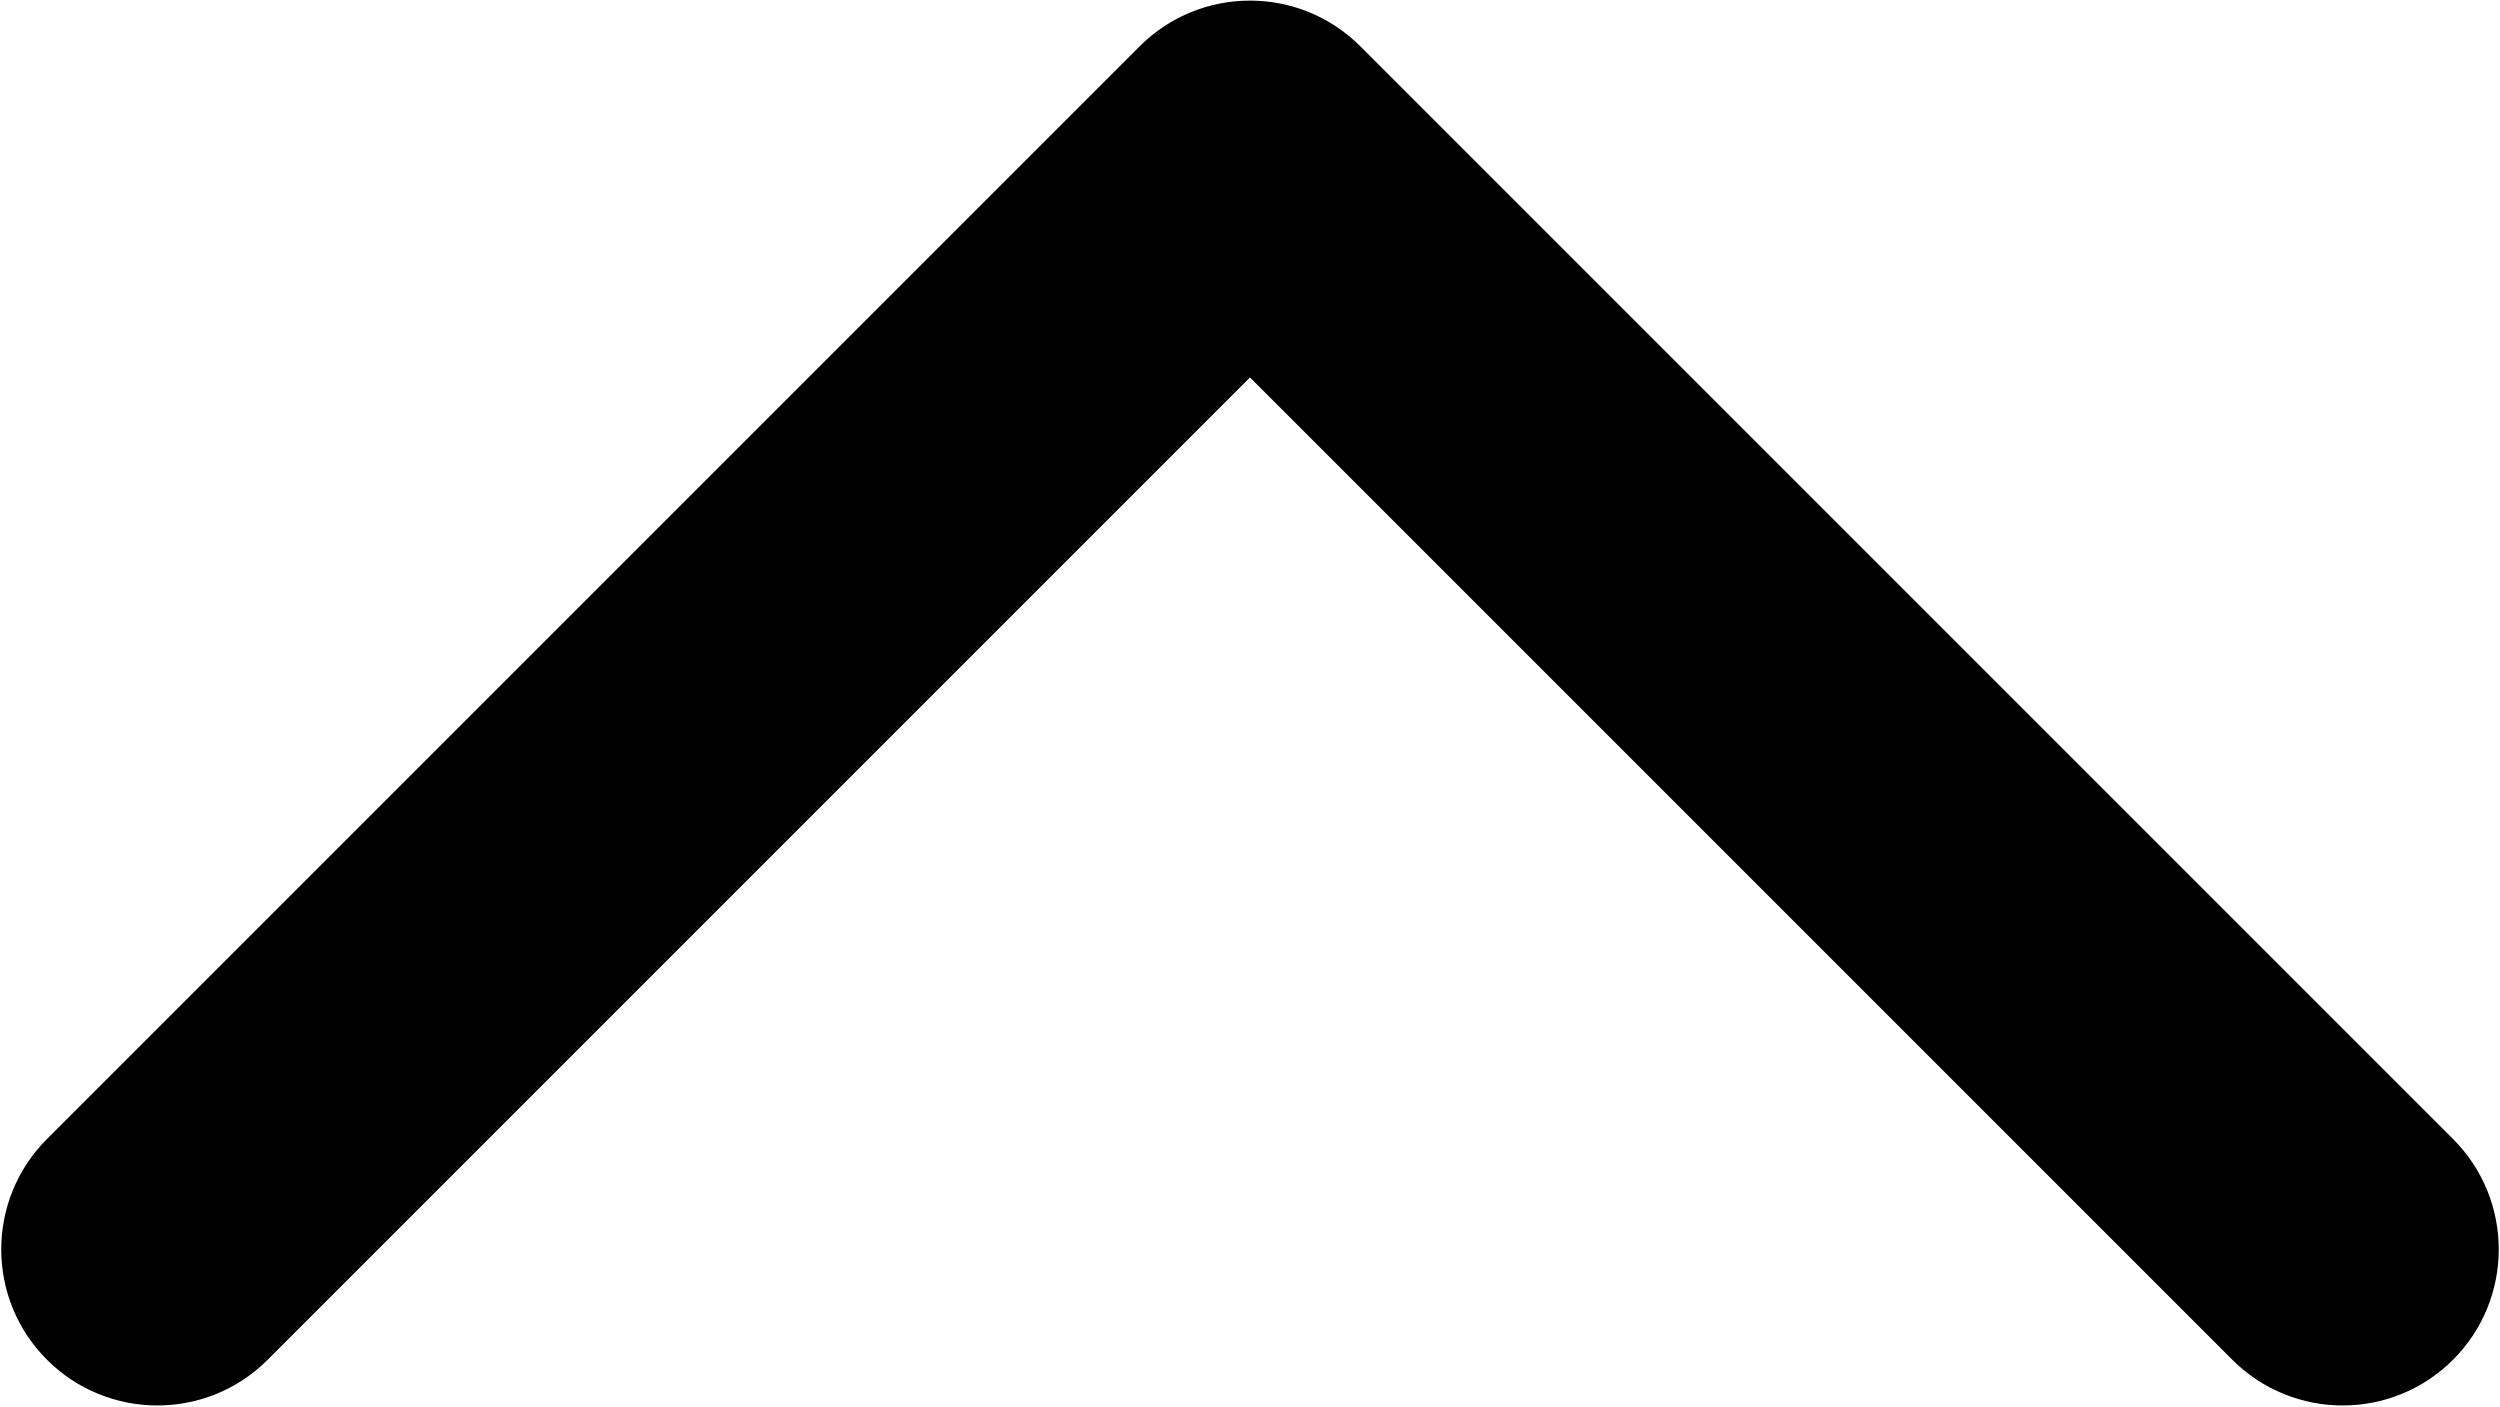
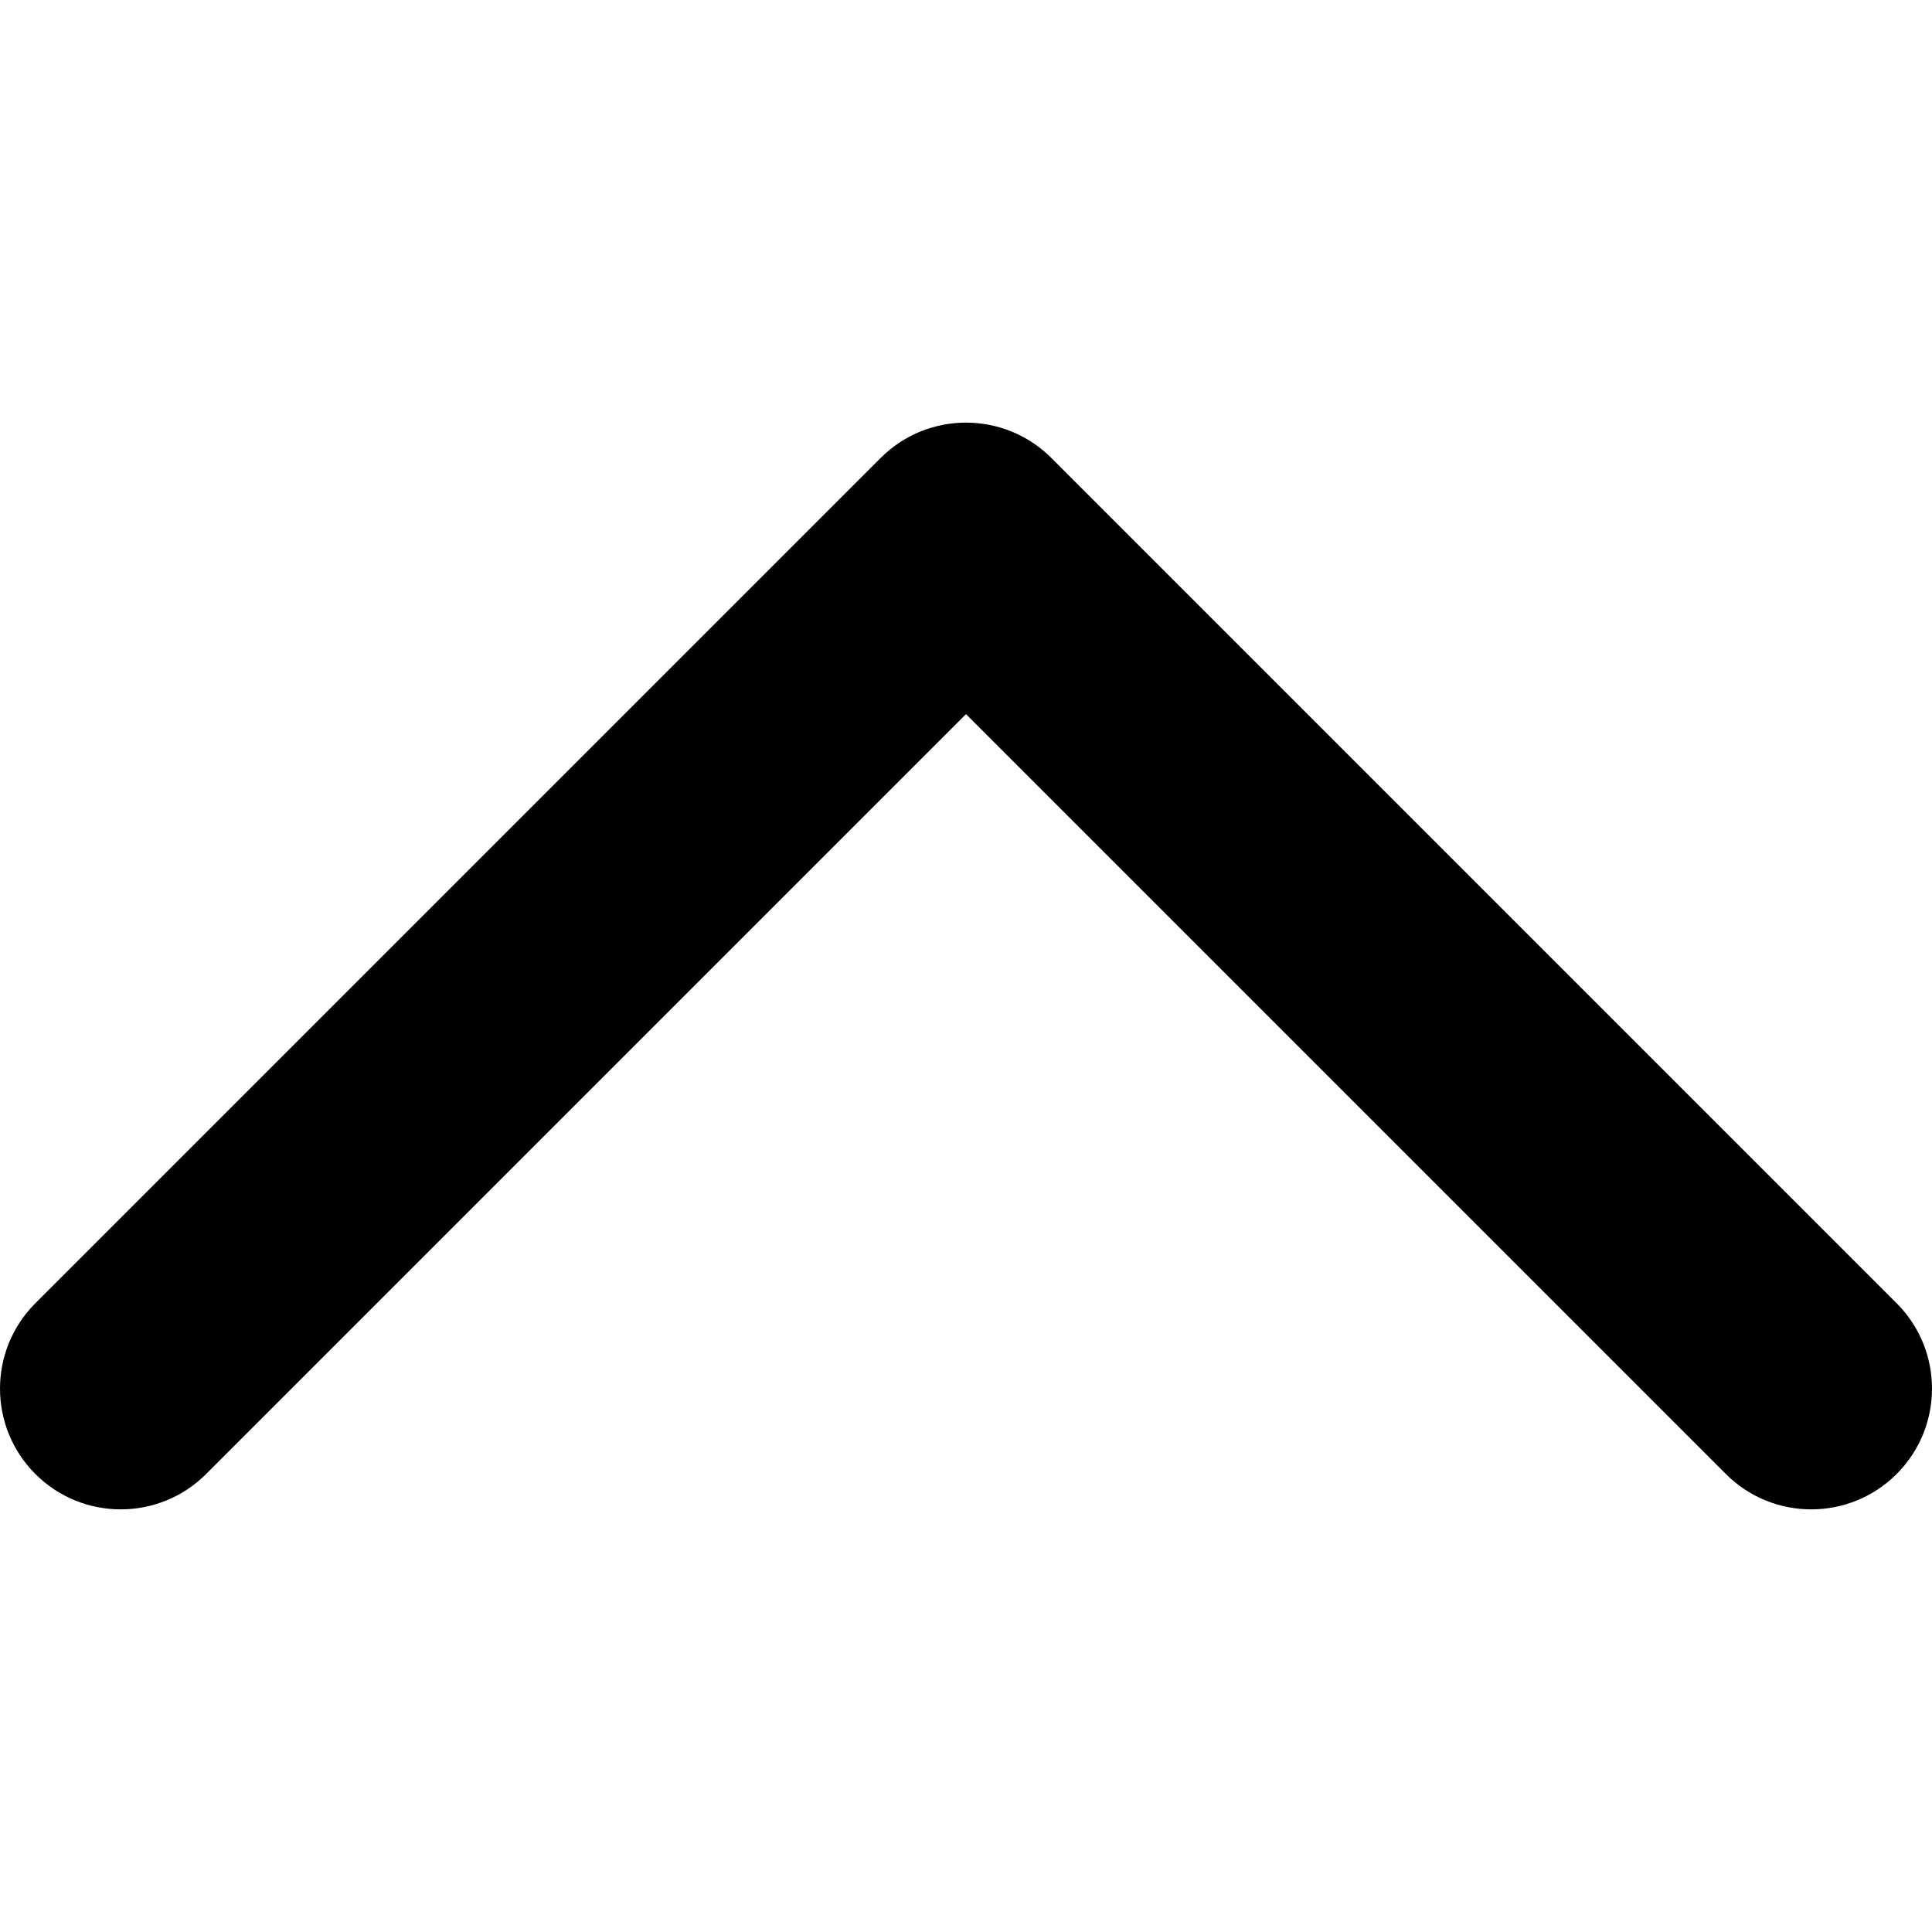
- <svg xmlns="http://www.w3.org/2000/svg" width="1001" height="563" viewBox="0 0 1001 563">
-   <path d="M107.194 544.443c-24.407 24.407-63.979 24.407-88.389 0-24.41-24.407-24.407-63.979 0-88.389l437.5-437.5c24.407-24.407 63.979-24.407 88.389 0l437.5 437.5c24.407 24.407 24.407 63.979 0 88.389-24.407 24.41-63.979 24.407-88.389 0L500.499 151.137 107.193 544.443h.001z" fill-rule="evenodd" />
+ <svg xmlns="http://www.w3.org/2000/svg" width="1000" height="1000" viewBox="0 0 1000 1000">
+   <path d="M106.695 762.943c-24.407 24.407-63.979 24.407-88.389 0s-24.407-63.979 0-88.389l437.5-437.5c24.407-24.407 63.979-24.407 88.389 0l437.5 437.5c24.407 24.407 24.407 63.979 0 88.389s-63.979 24.407-88.389 0L500 369.637 106.694 762.943z" />
</svg>
